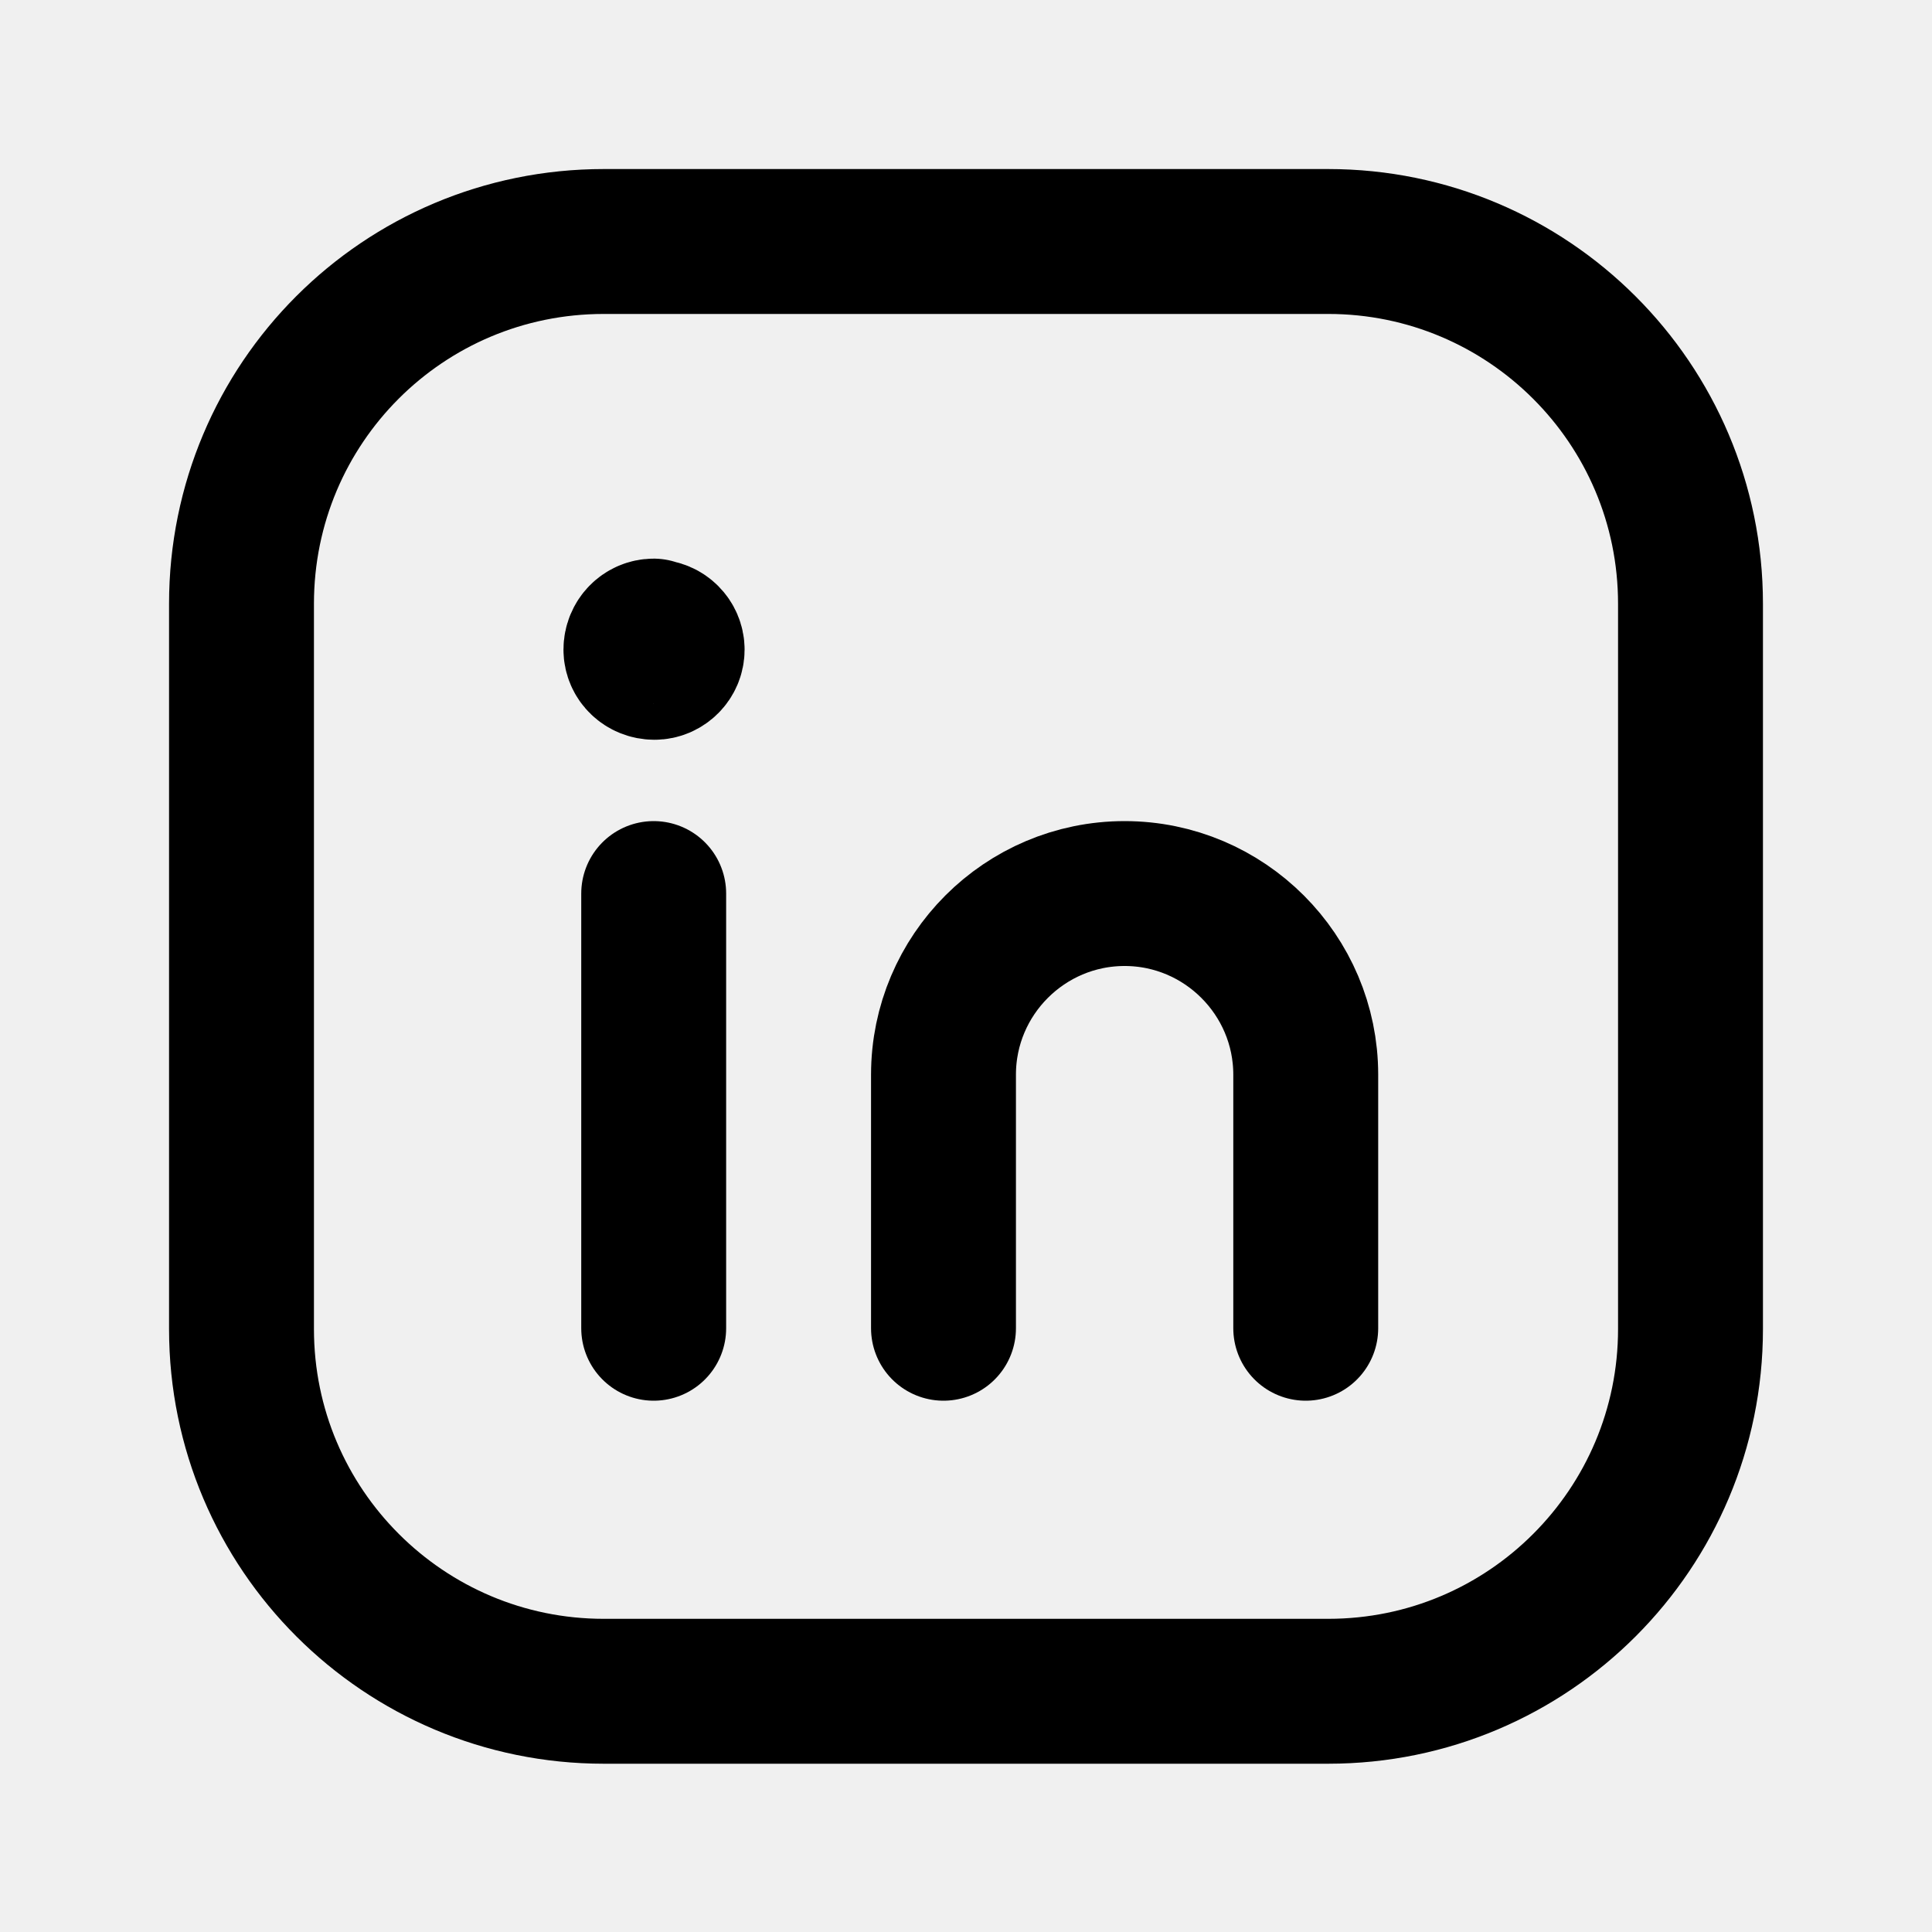
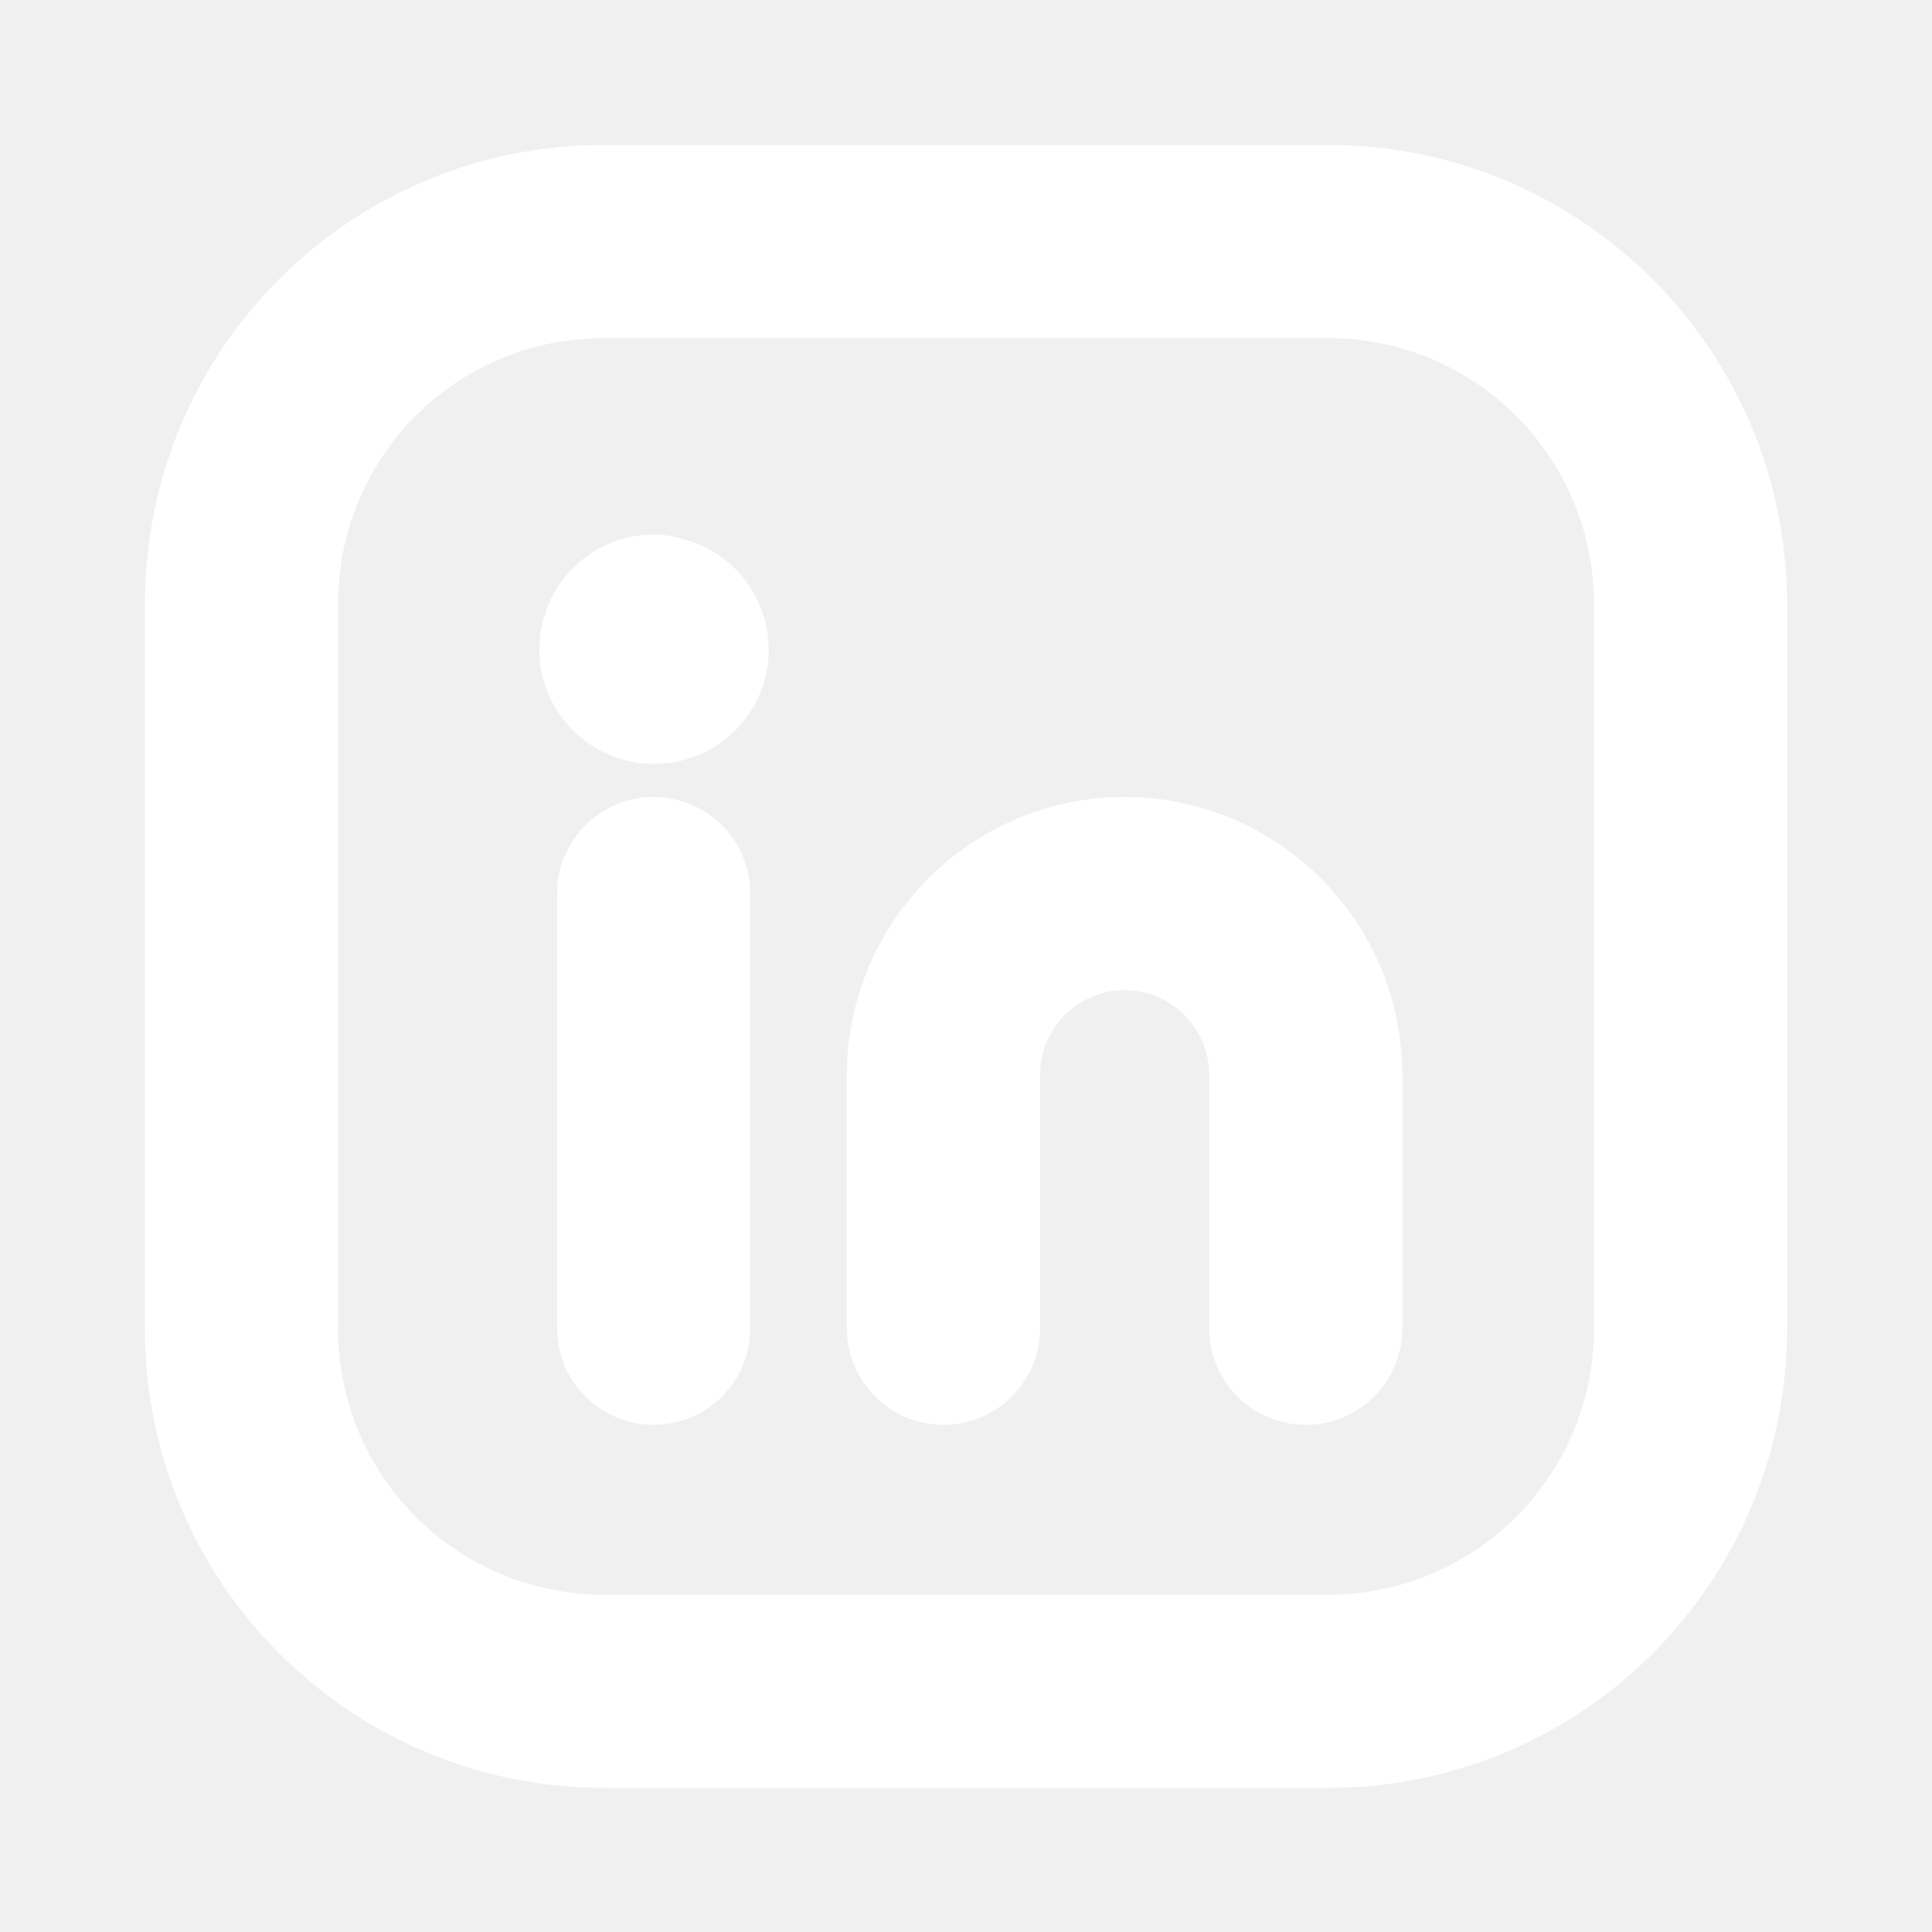
<svg xmlns="http://www.w3.org/2000/svg" width="20" height="20" viewBox="0 0 20 20" fill="none">
-   <g clip-path="url(#clip0_18_130)">
-     <path fill-rule="evenodd" clip-rule="evenodd" d="M6.25 2.5H13.75C15.817 2.5 17.5 4.175 17.5 6.25V13.758C17.5 15.825 15.825 17.508 13.75 17.508H6.25C4.183 17.508 2.5 15.833 2.5 13.758V6.25C2.5 4.175 4.175 2.5 6.25 2.5Z" stroke="black" stroke-width="1.5" stroke-linecap="round" stroke-linejoin="round" />
-     <path d="M6.767 9.25V13.75" stroke="black" stroke-width="1.5" stroke-linecap="round" stroke-linejoin="round" />
-     <path d="M9.767 13.75V11.125C9.767 10.092 10.608 9.25 11.642 9.25C12.675 9.25 13.517 10.092 13.517 11.125V13.75" stroke="black" stroke-width="1.5" stroke-linecap="round" stroke-linejoin="round" />
-     <path d="M6.767 6.533C6.667 6.533 6.583 6.617 6.583 6.725C6.583 6.825 6.667 6.908 6.775 6.908C6.875 6.908 6.958 6.825 6.958 6.725C6.958 6.625 6.875 6.542 6.775 6.542" stroke="black" stroke-width="1.5" stroke-linecap="round" stroke-linejoin="round" />
+   <g clip-path="url(#clip0_96_9236)">
+     <path fill-rule="evenodd" clip-rule="evenodd" d="M6.25 2.5H13.75C15.817 2.5 17.5 4.175 17.5 6.25V13.758C17.5 15.825 15.825 17.508 13.75 17.508H6.25C4.183 17.508 2.5 15.833 2.5 13.758V6.25C2.5 4.175 4.175 2.5 6.25 2.5Z" stroke="white" stroke-width="2" stroke-linecap="round" stroke-linejoin="round" />
+     <path d="M6.767 9.25V13.75" stroke="white" stroke-width="2" stroke-linecap="round" stroke-linejoin="round" />
+     <path d="M9.767 13.75V11.125C9.767 10.092 10.608 9.25 11.642 9.25C12.675 9.25 13.517 10.092 13.517 11.125V13.75" stroke="white" stroke-width="2" stroke-linecap="round" stroke-linejoin="round" />
+     <path d="M6.766 6.533C6.666 6.533 6.583 6.617 6.583 6.725C6.583 6.825 6.666 6.908 6.775 6.908C6.875 6.908 6.958 6.825 6.958 6.725C6.958 6.625 6.875 6.542 6.775 6.542" stroke="white" stroke-width="2" stroke-linecap="round" stroke-linejoin="round" />
  </g>
  <defs>
-     <clipPath id="clip0_18_130">
+     <clipPath id="clip0_96_9236">
      <rect width="20" height="20" fill="white" />
    </clipPath>
  </defs>
</svg>
